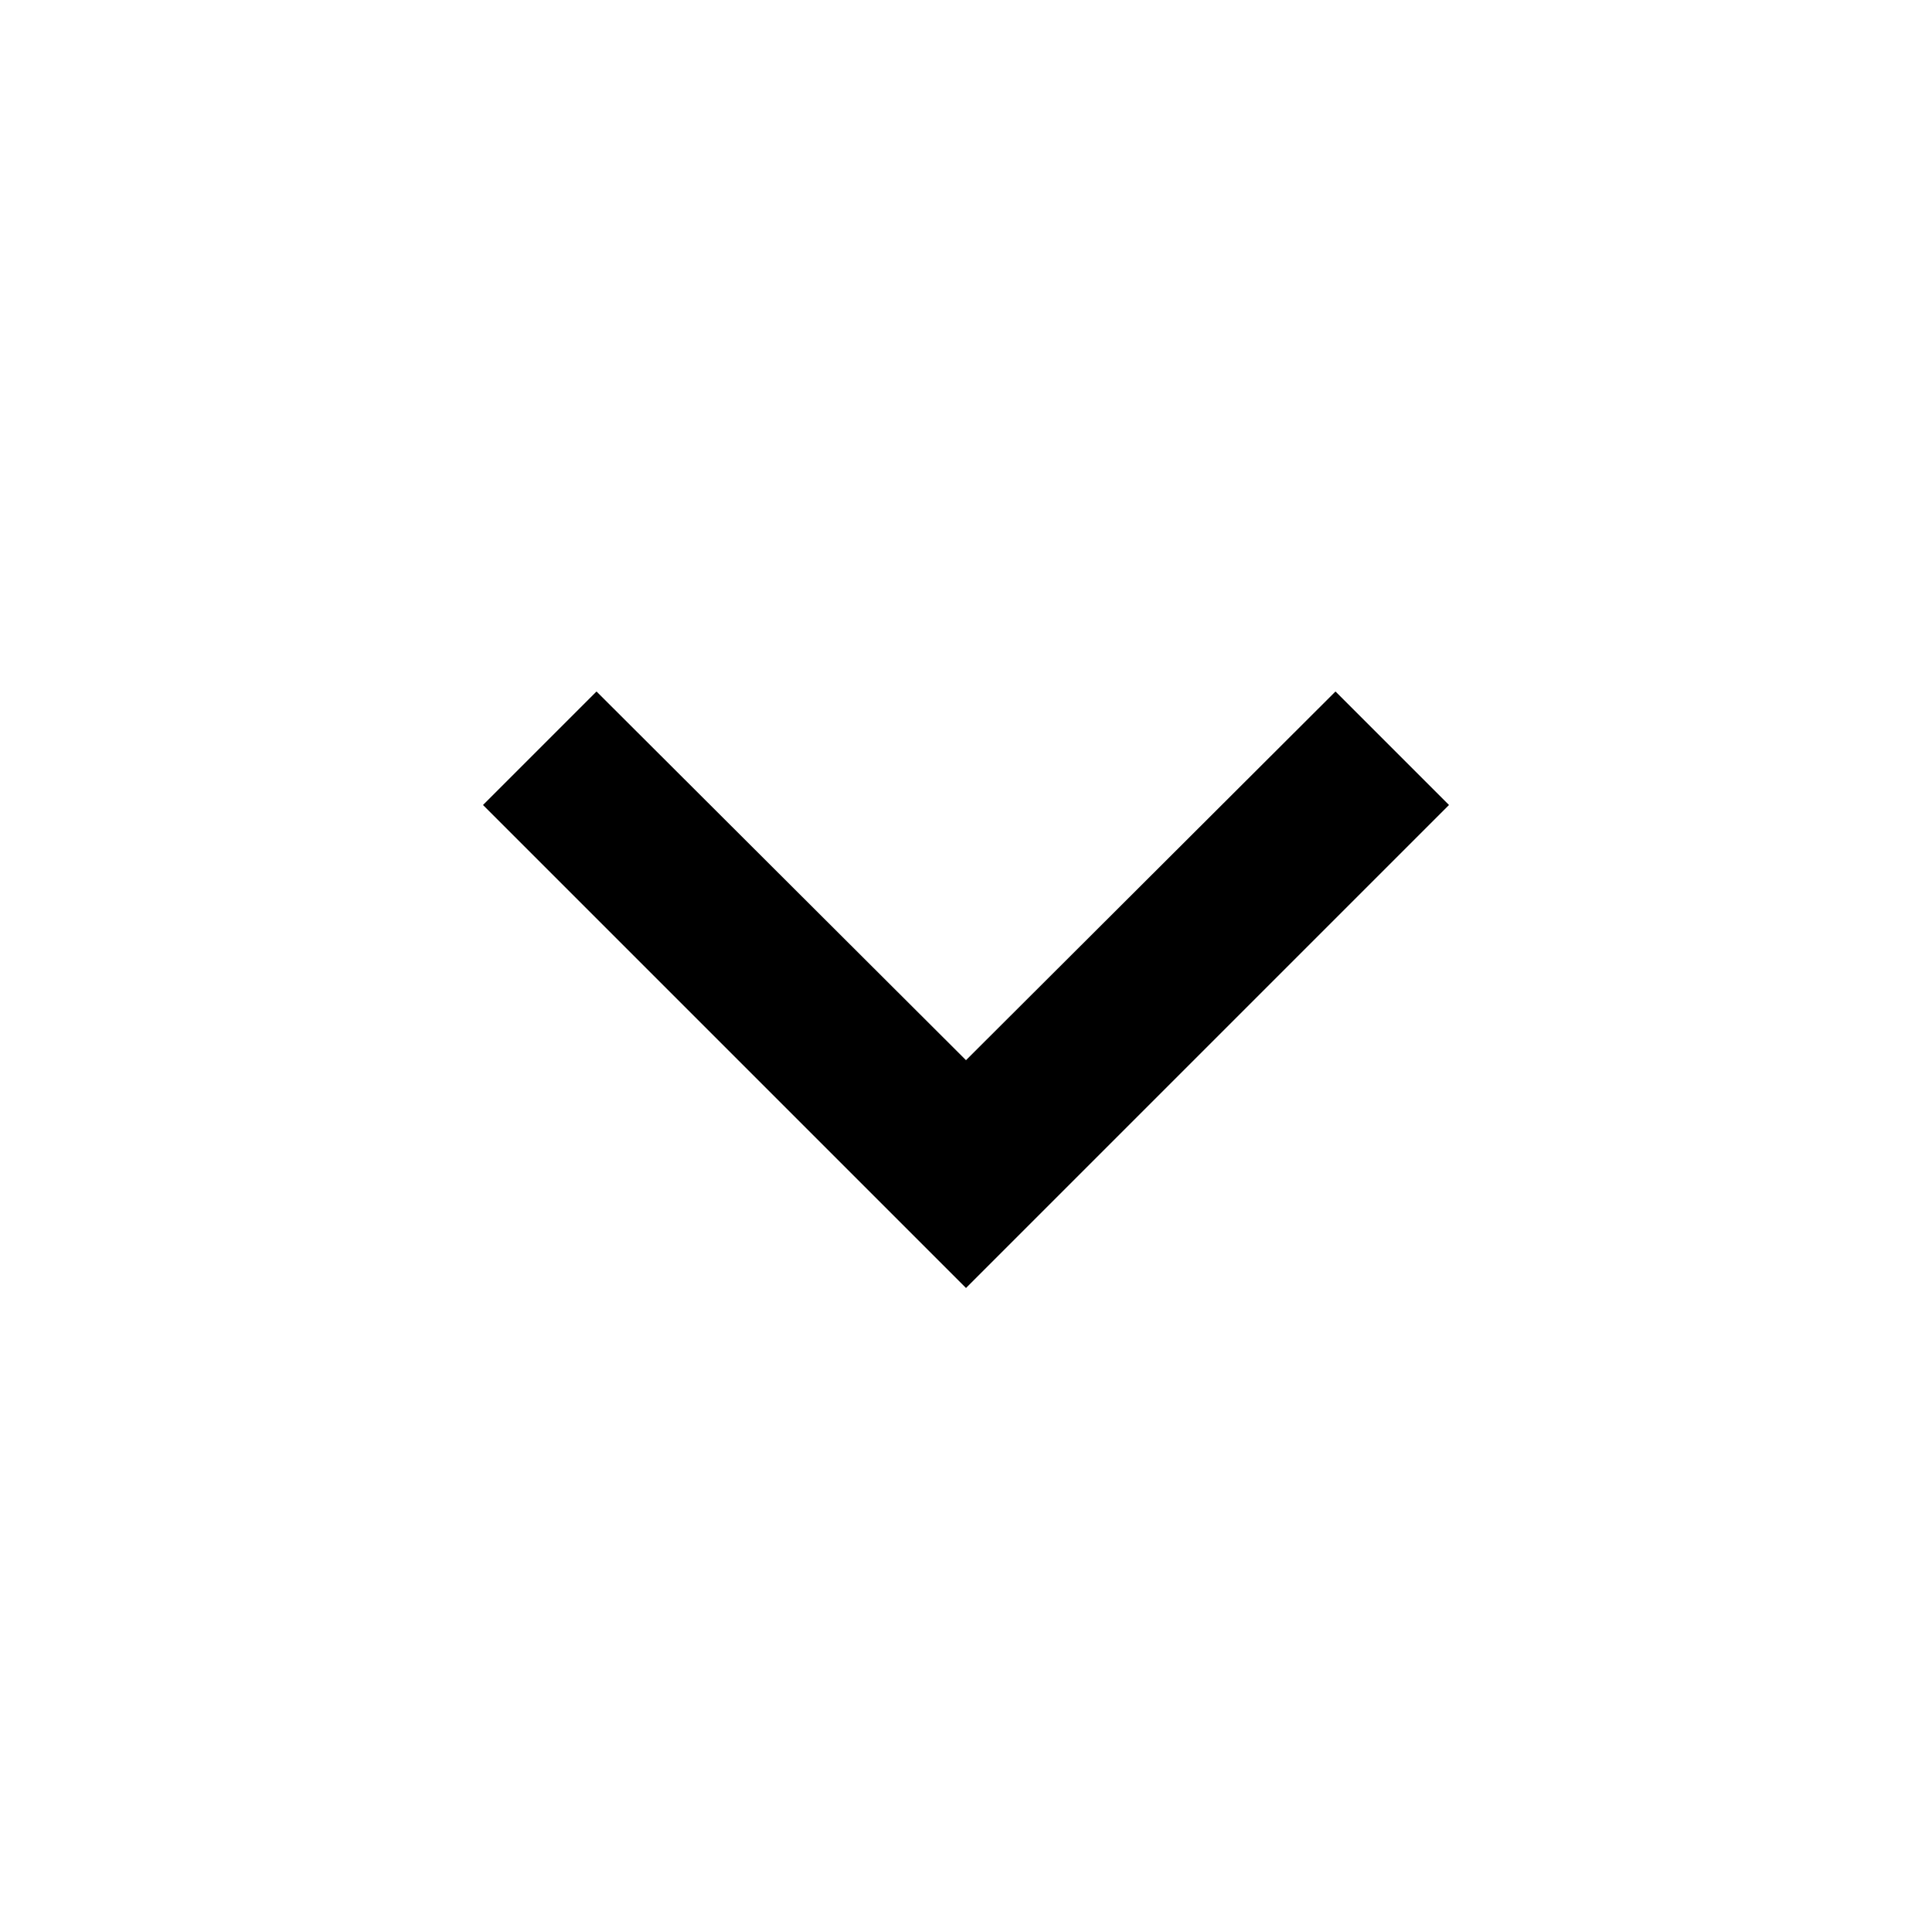
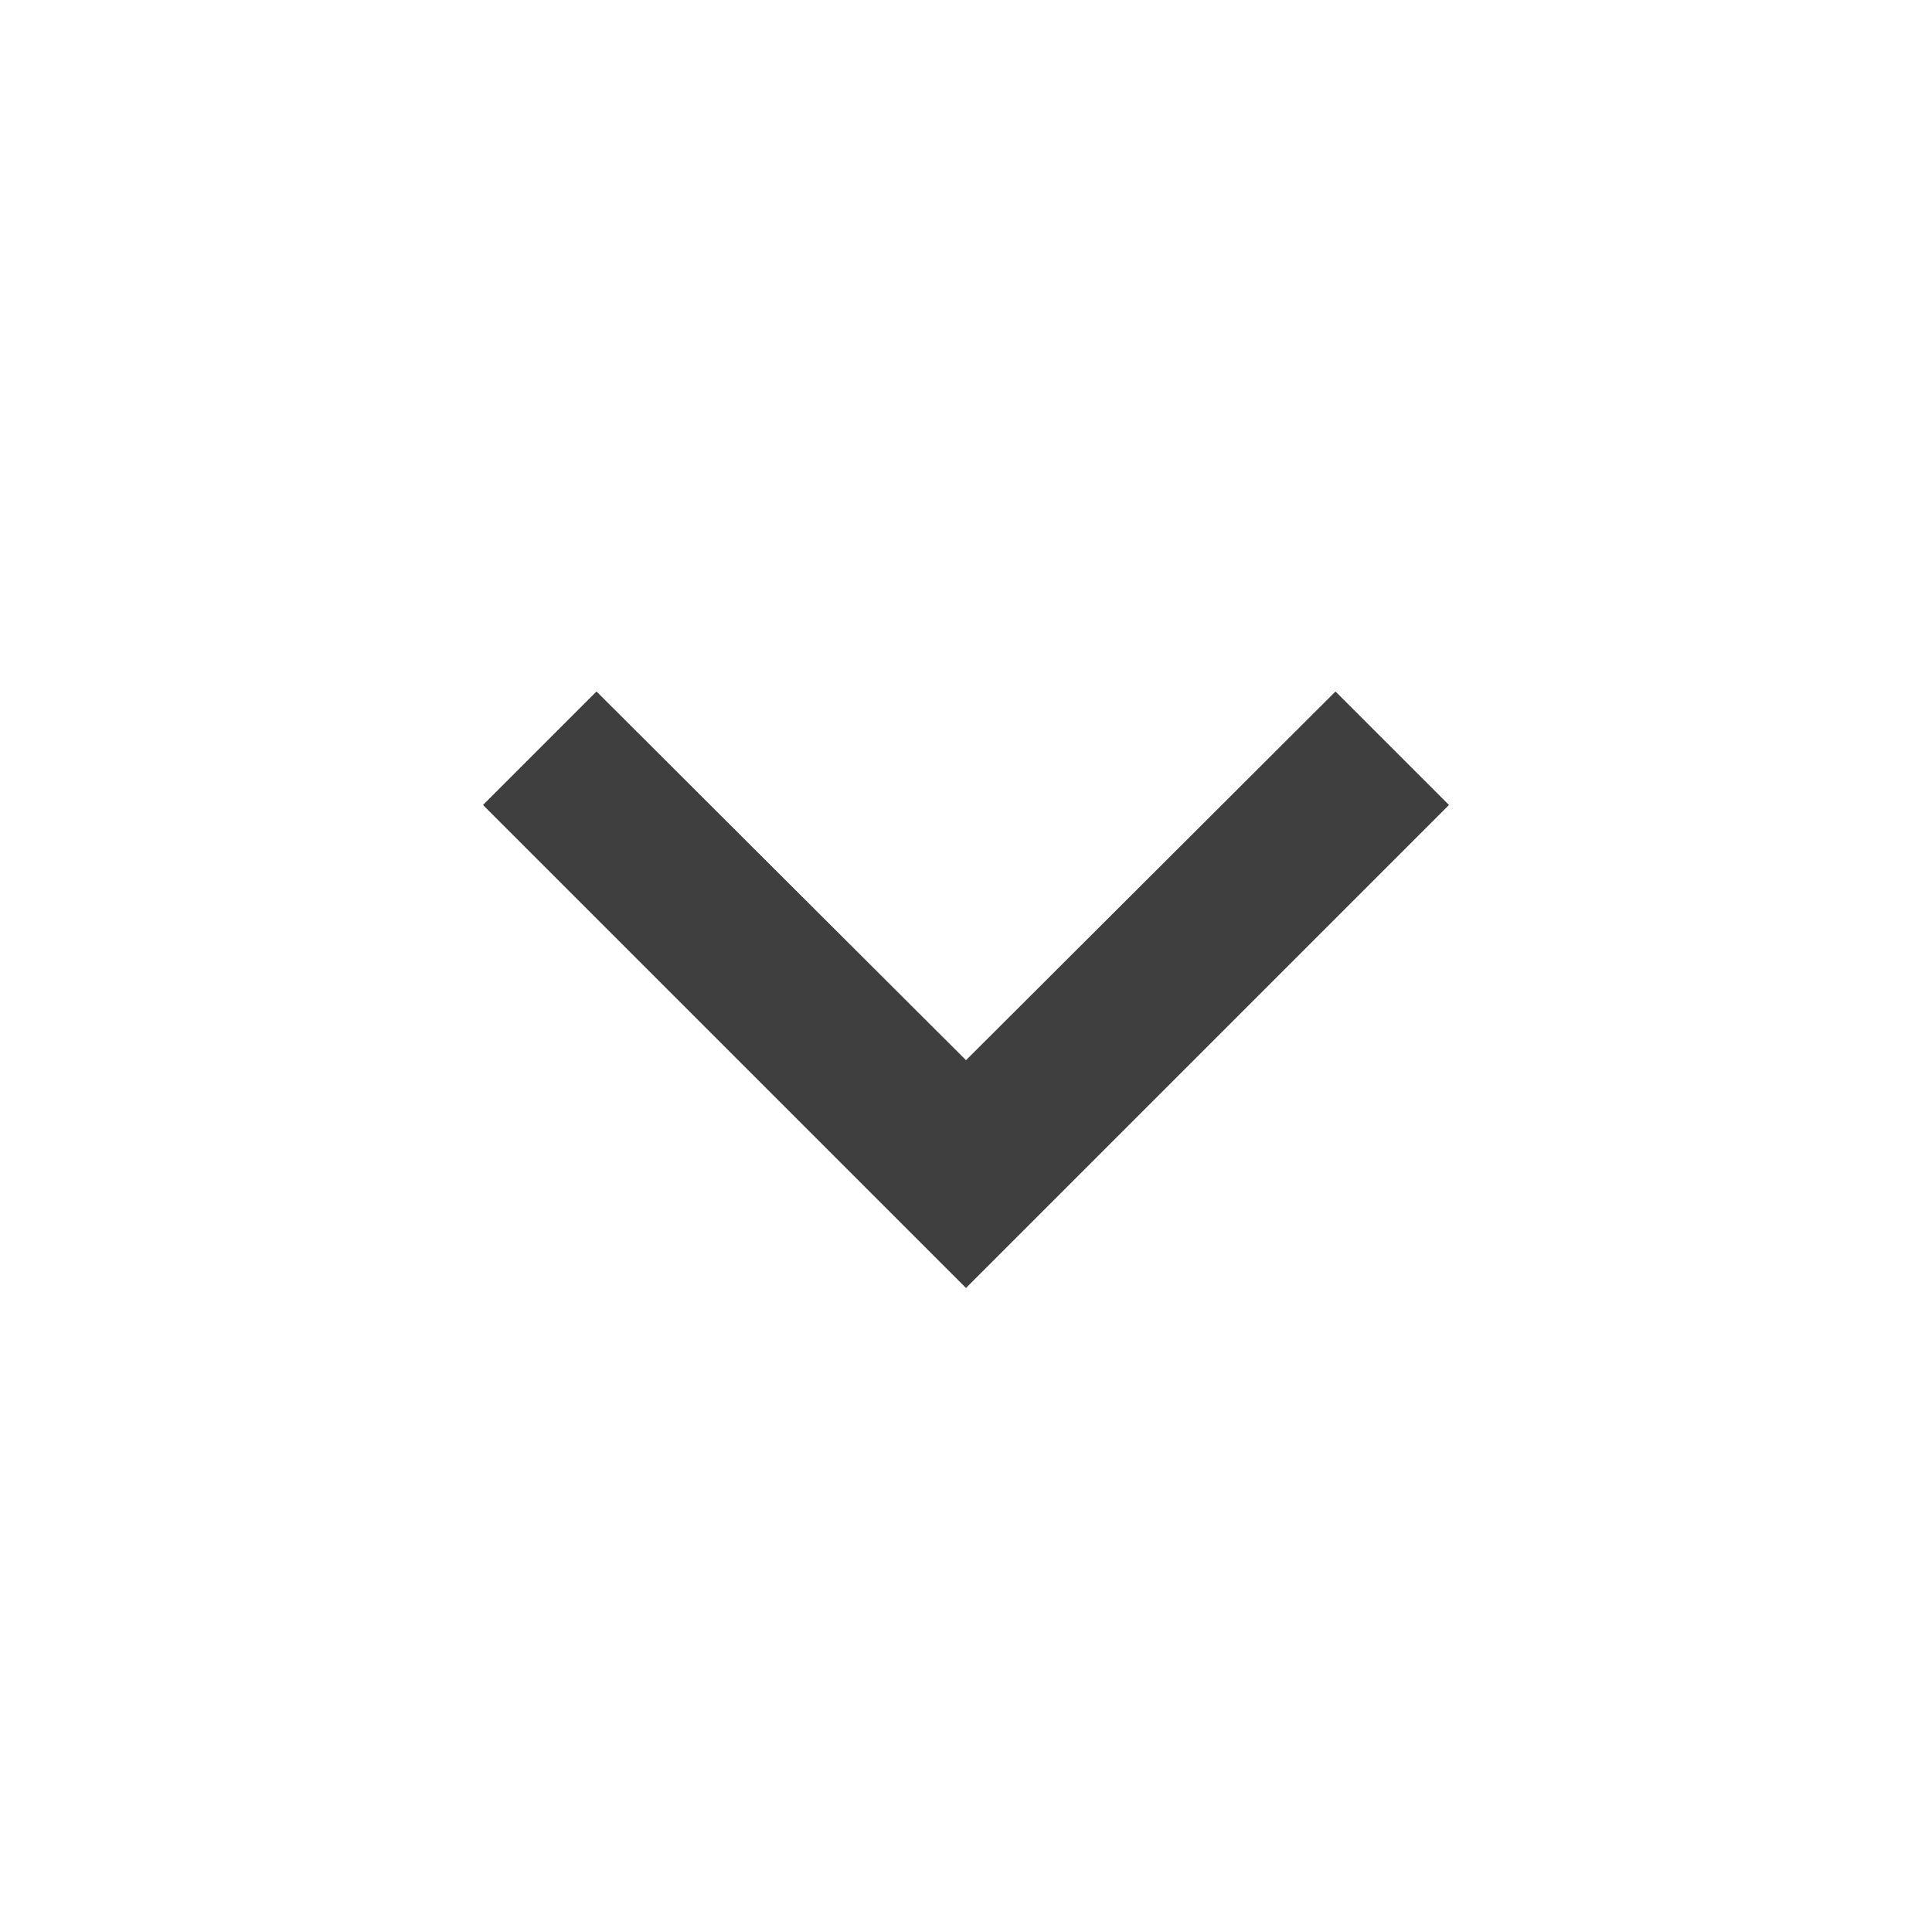
- <svg xmlns="http://www.w3.org/2000/svg" height="24px" viewBox="0 0 24 24" width="24px" fill="#000000">
+ <svg xmlns="http://www.w3.org/2000/svg" height="24px" viewBox="0 0 24 24" width="24px" fill="#3f3f3f">
  <path d="M24 24H0V0h24v24z" fill="none" opacity=".87" />
  <path d="M16.59 8.59L12 13.17 7.41 8.59 6 10l6 6 6-6-1.41-1.41z" />
</svg>
